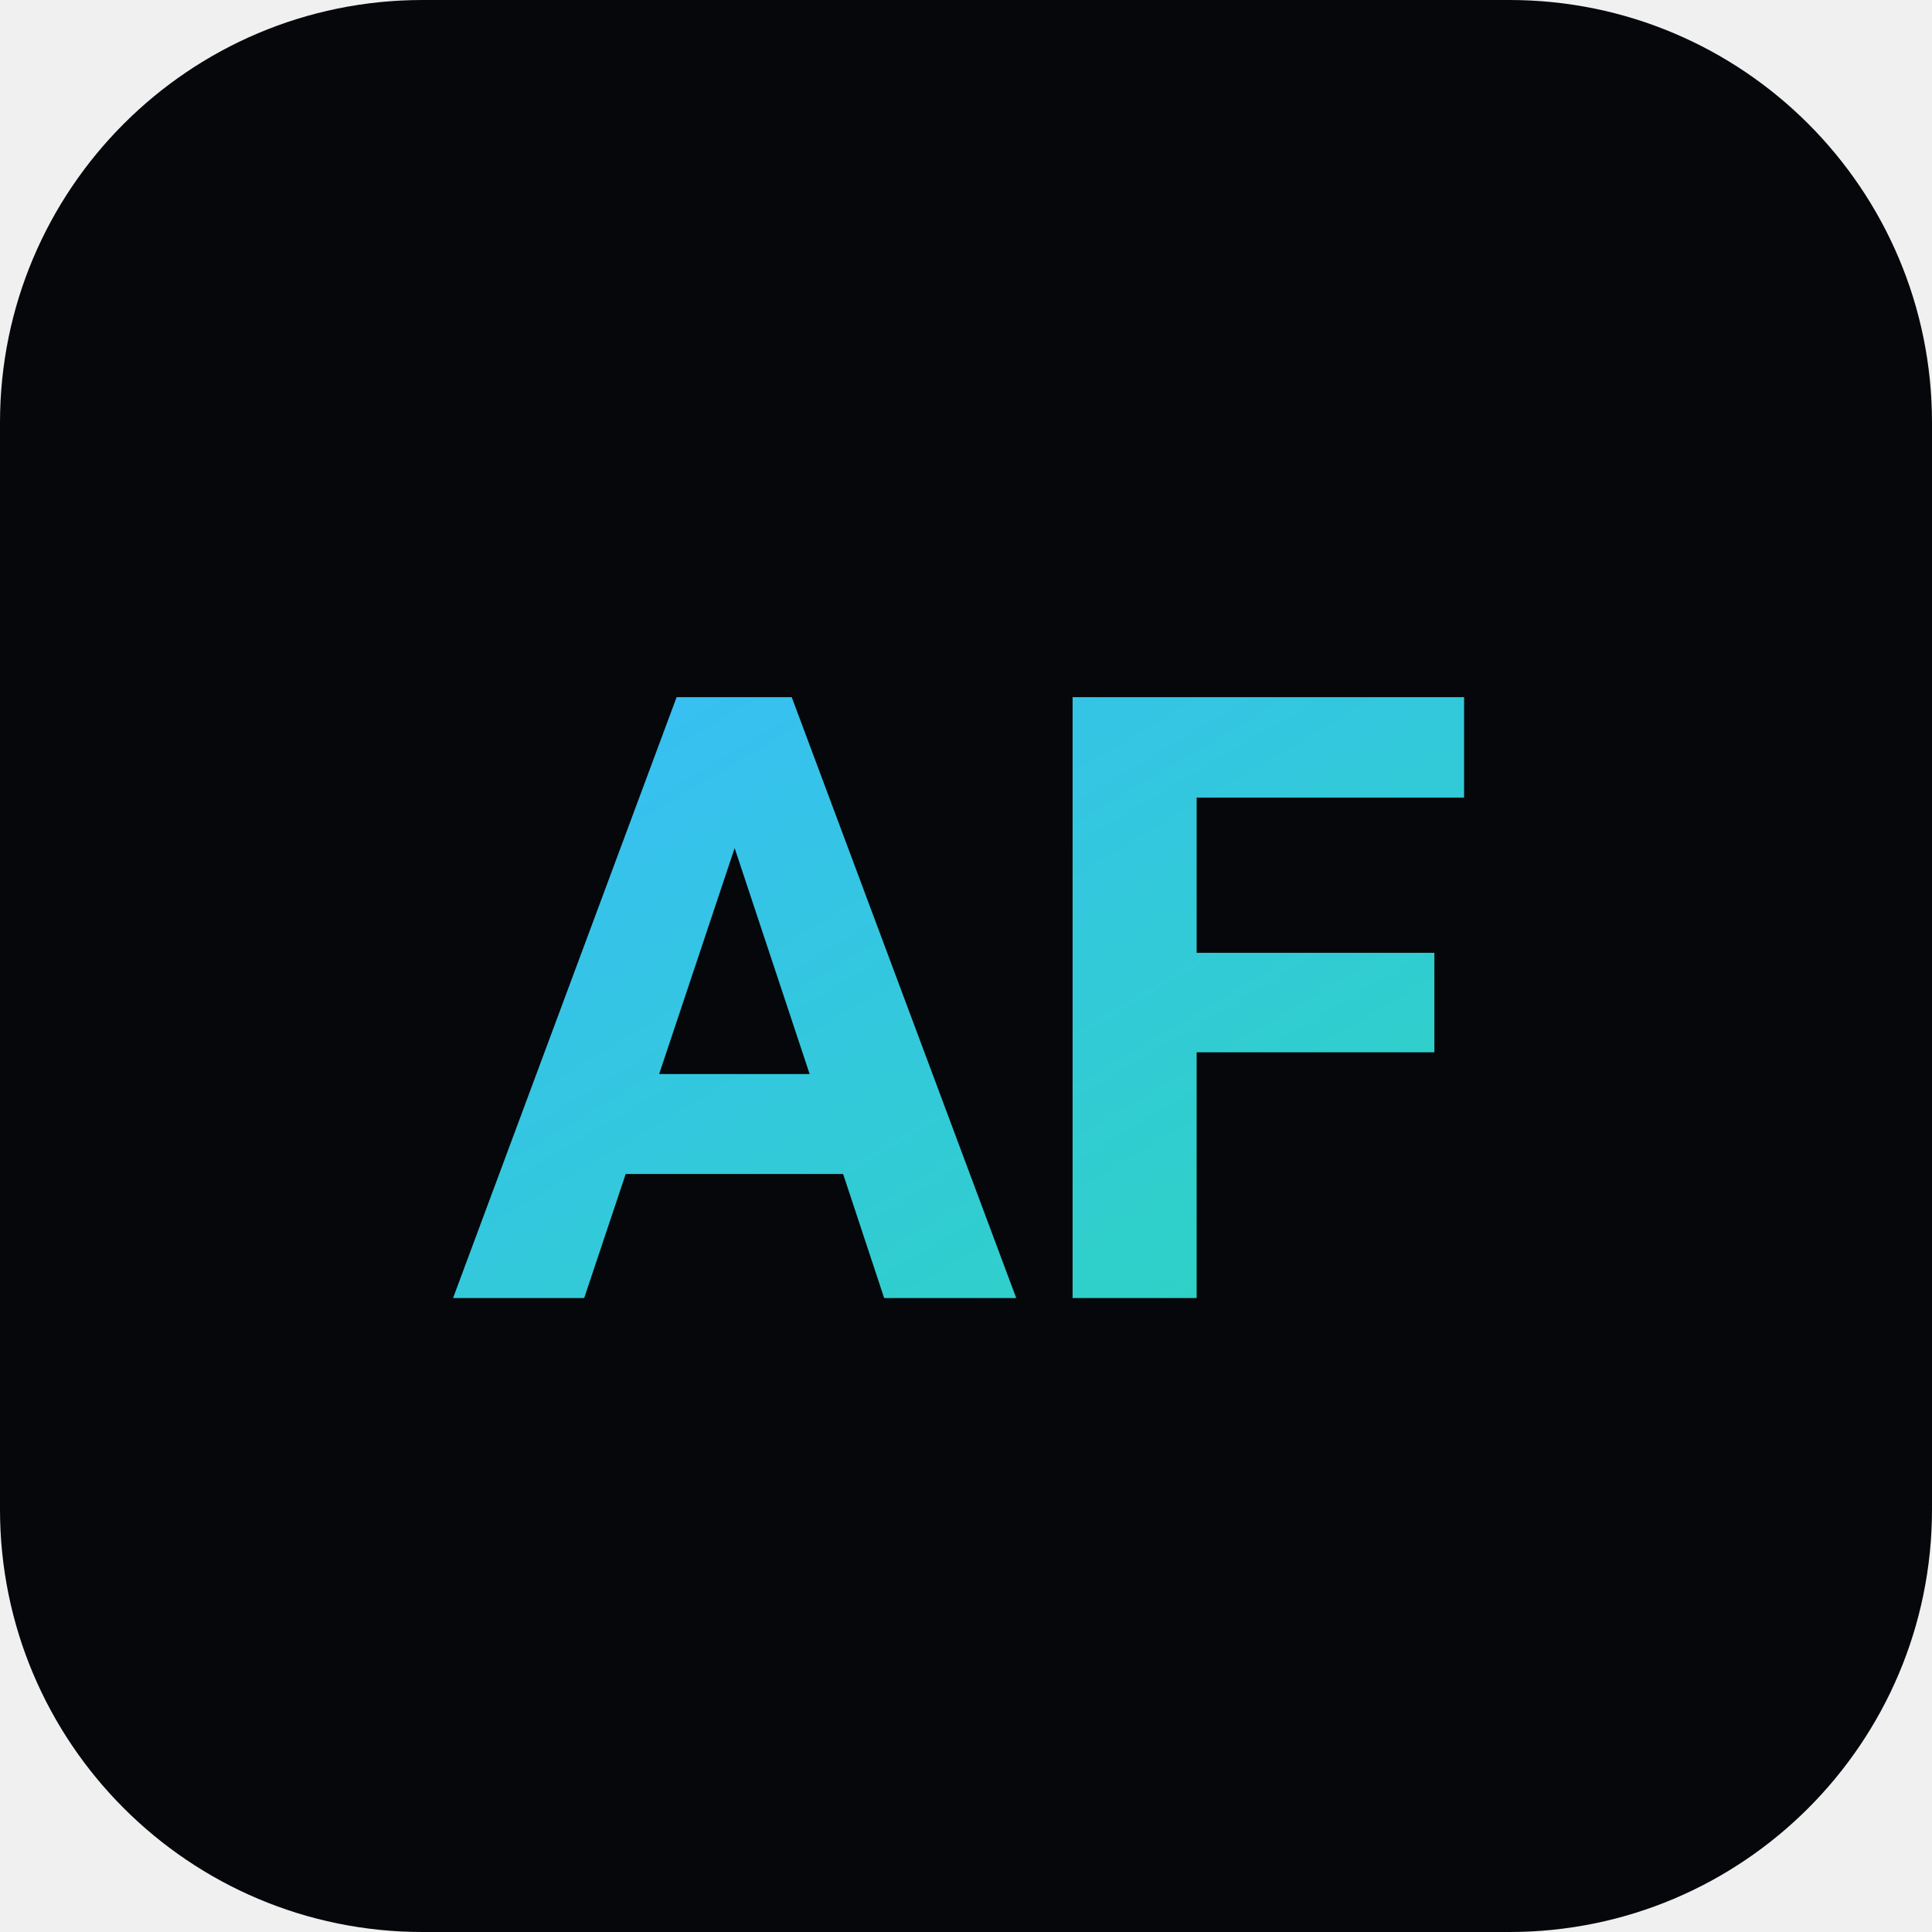
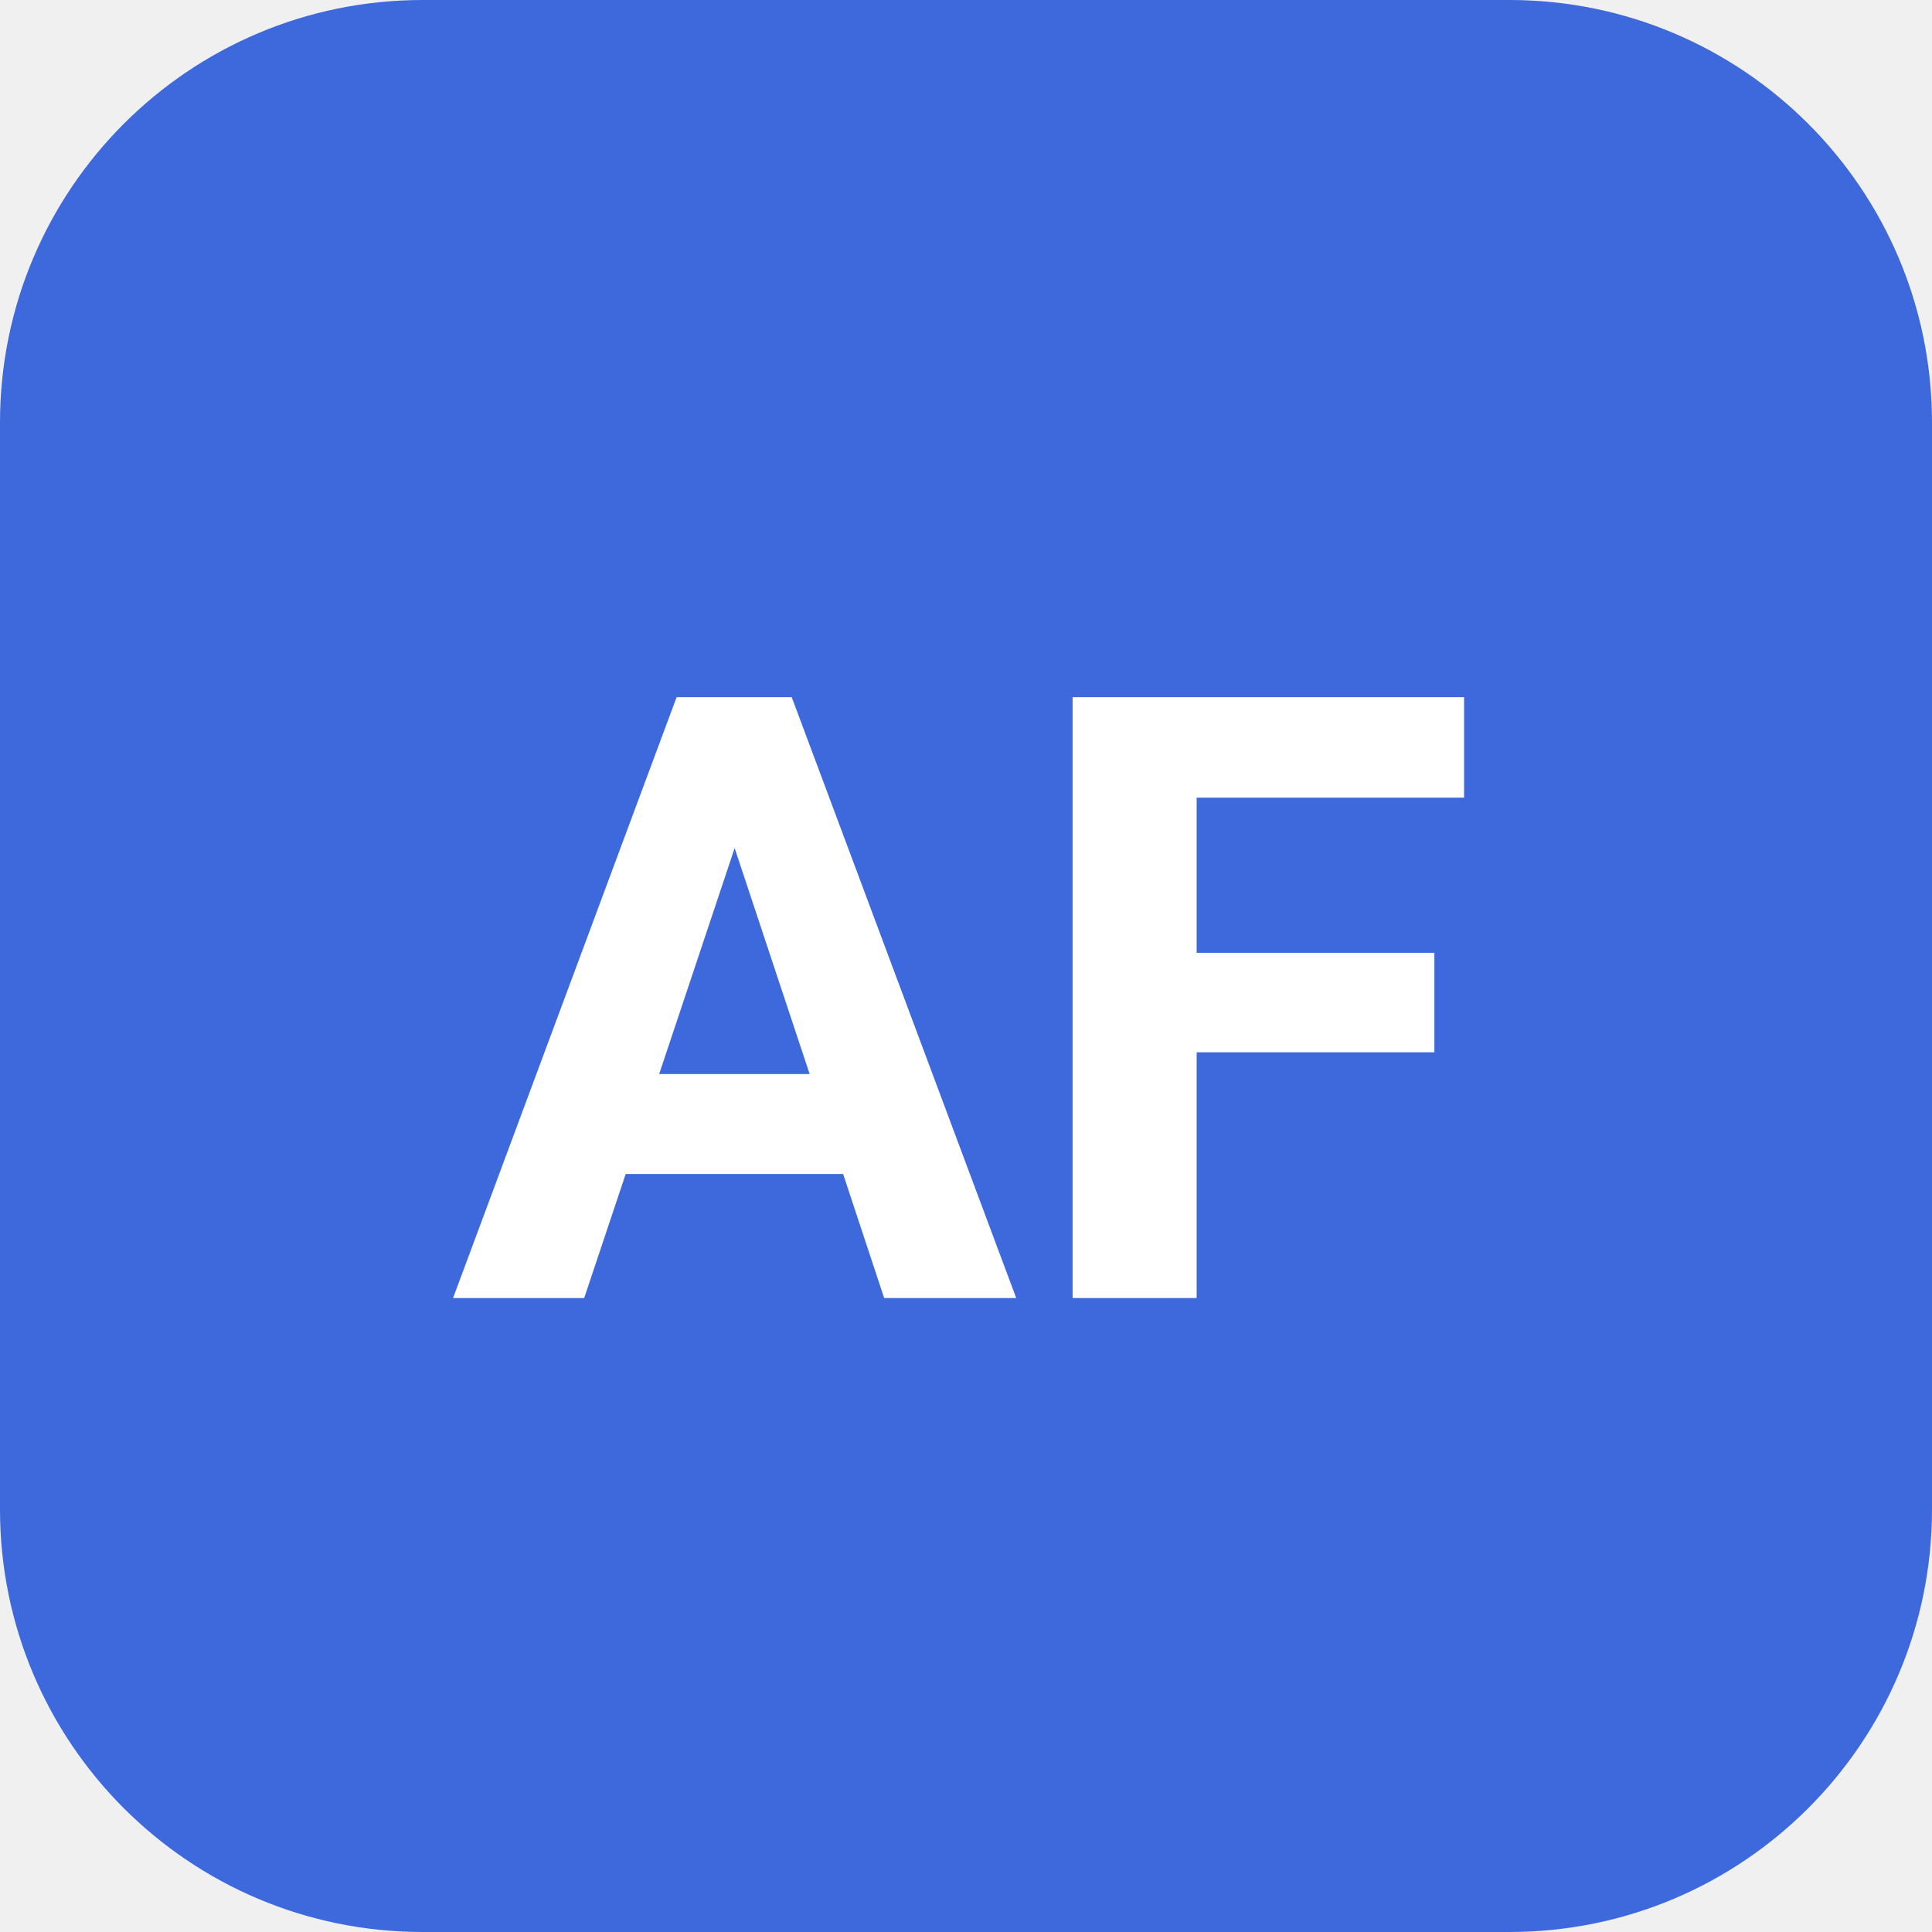
<svg xmlns="http://www.w3.org/2000/svg" viewBox="0 0 64 64">
-   <defs>
-     <linearGradient id="g" x1="0" y1="0" x2="1" y2="1">
-       <stop offset="0" stop-color="#38bdf8" />
-       <stop offset="1" stop-color="#2dd4bf" />
-     </linearGradient>
-   </defs>
-   <rect width="64" height="64" rx="14" fill="#06070a" />
-   <text x="32" y="43" font-family="-apple-system, 'Segoe UI', Roboto, Arial, sans-serif" font-size="28" font-weight="600" fill="url(#g)" text-anchor="middle">AF</text>
+   <rect width="64" height="64" rx="14" fill="#3e69dc" />
+   <text x="32" y="43" font-family="Poppins, -apple-system, 'Segoe UI', Roboto, Arial, sans-serif" font-size="28" font-weight="700" fill="#ffffff" text-anchor="middle">AF</text>
</svg>
